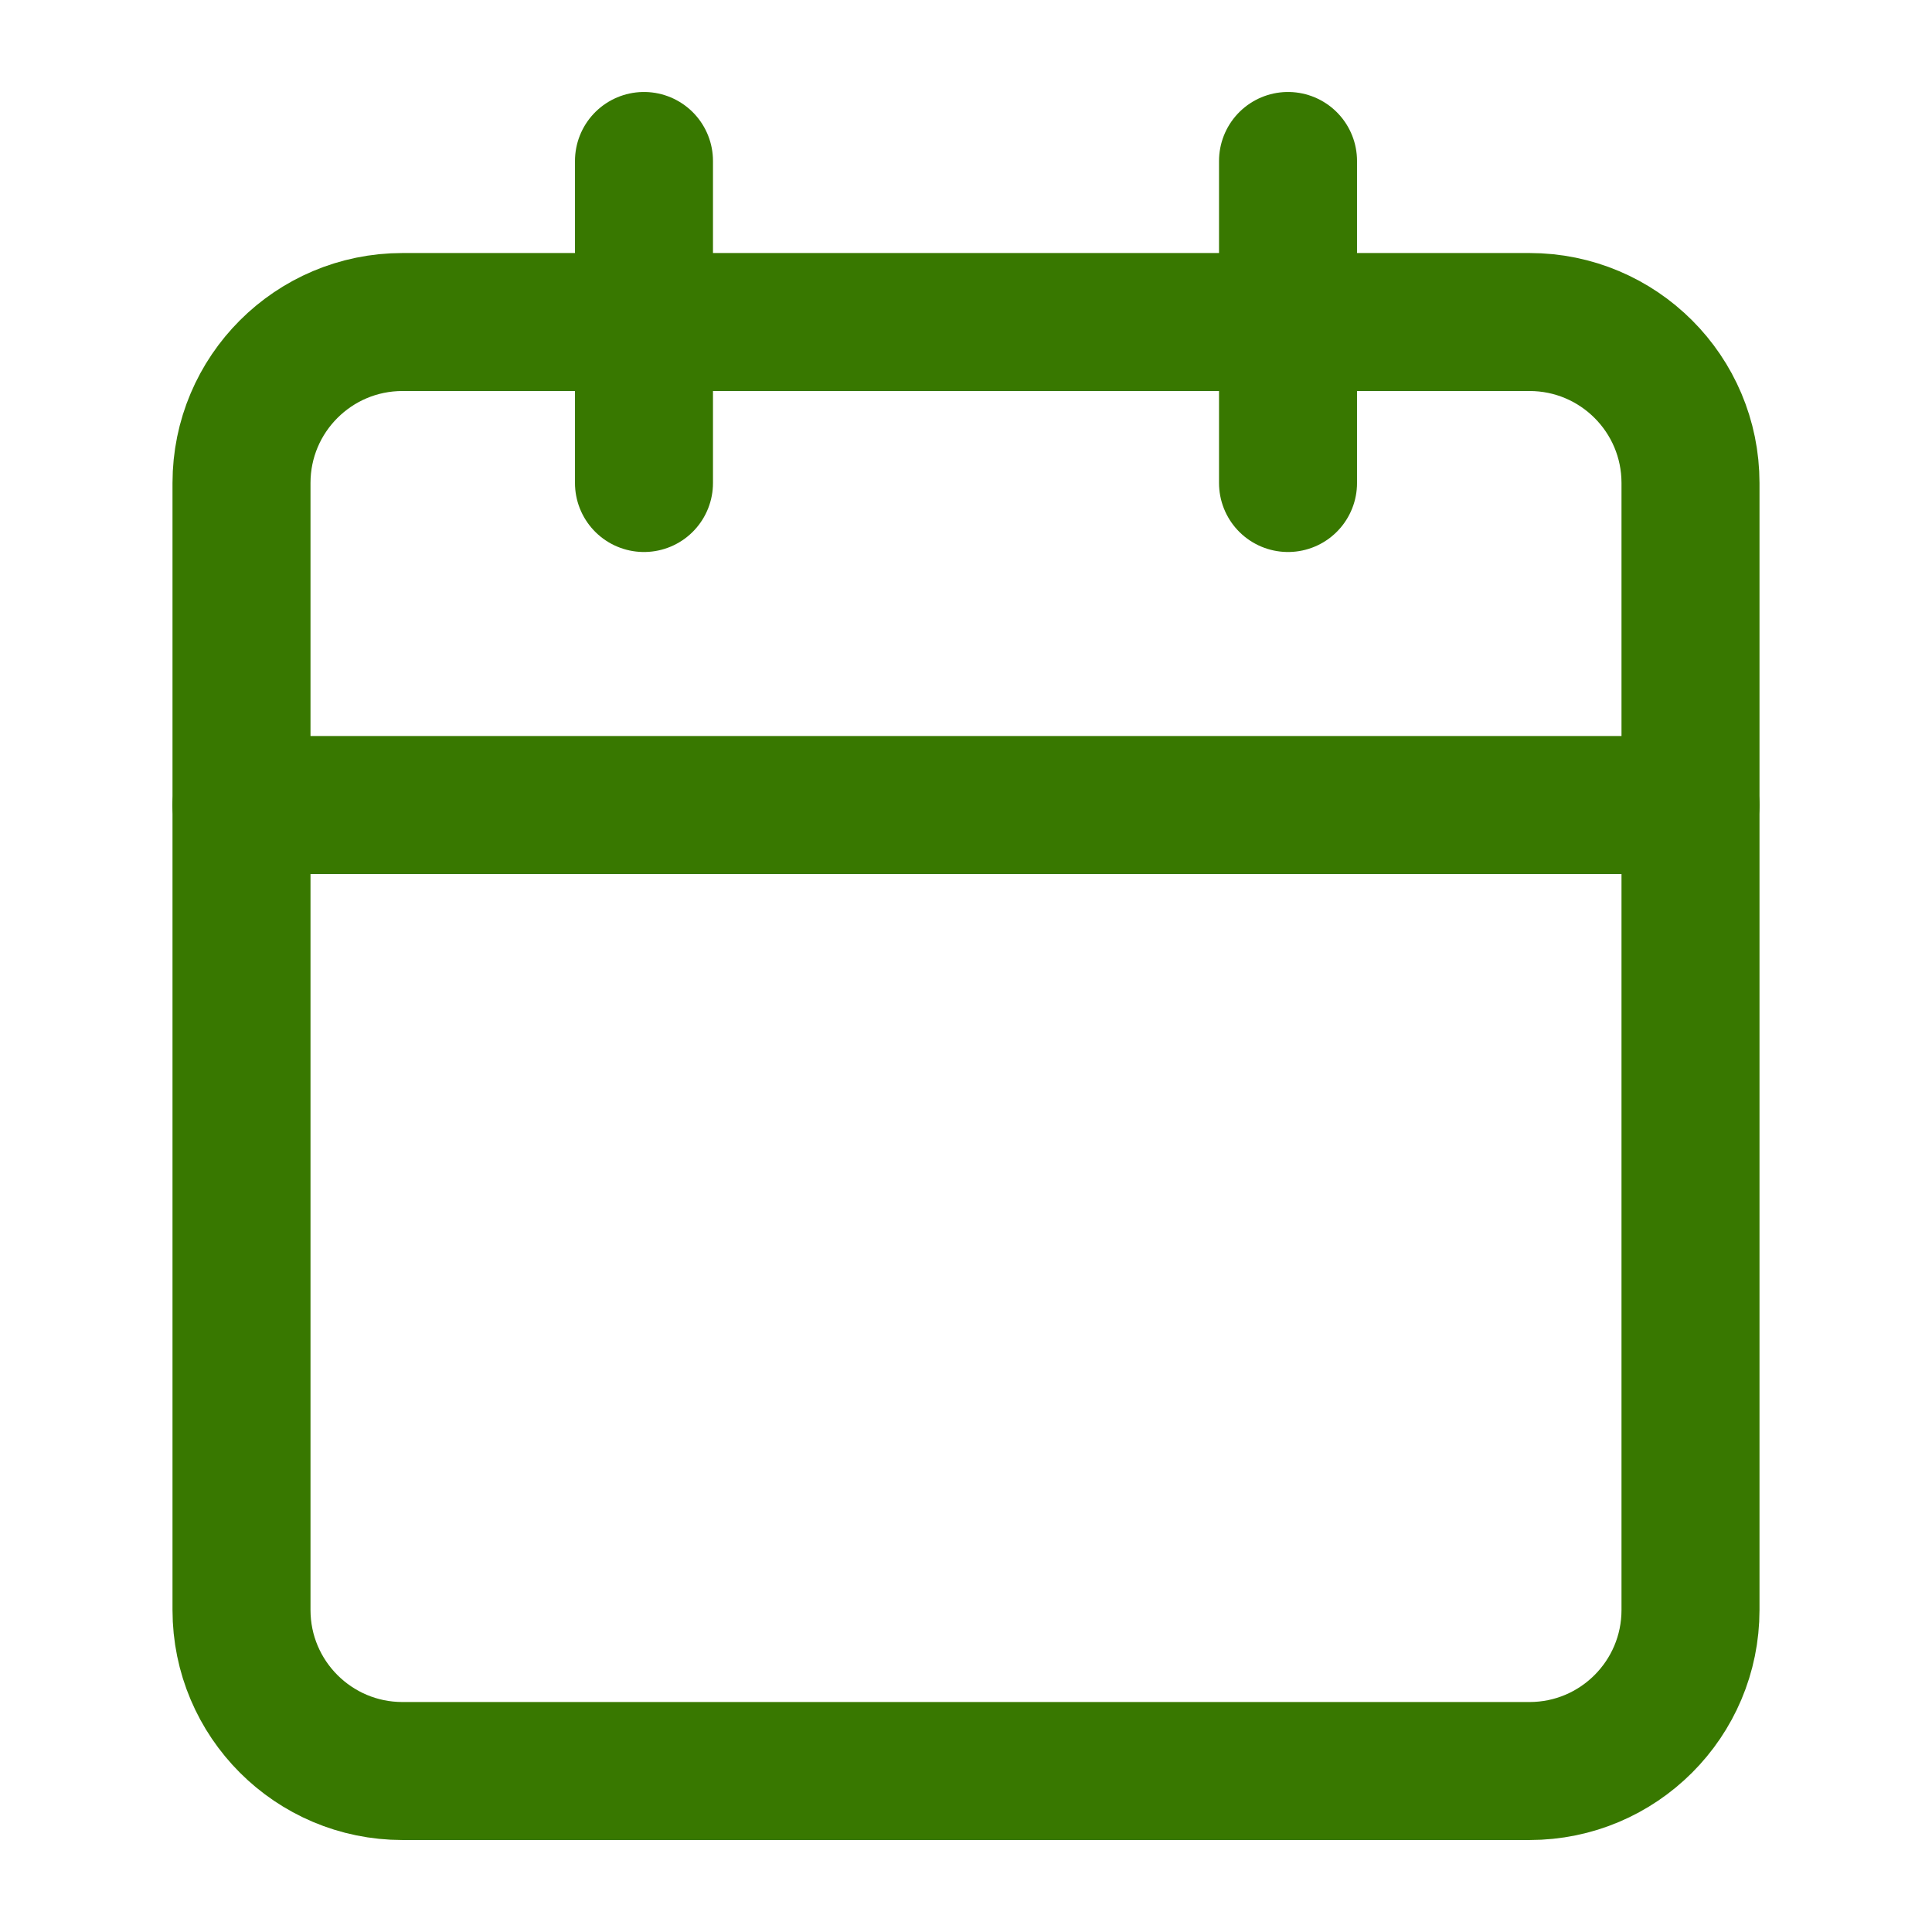
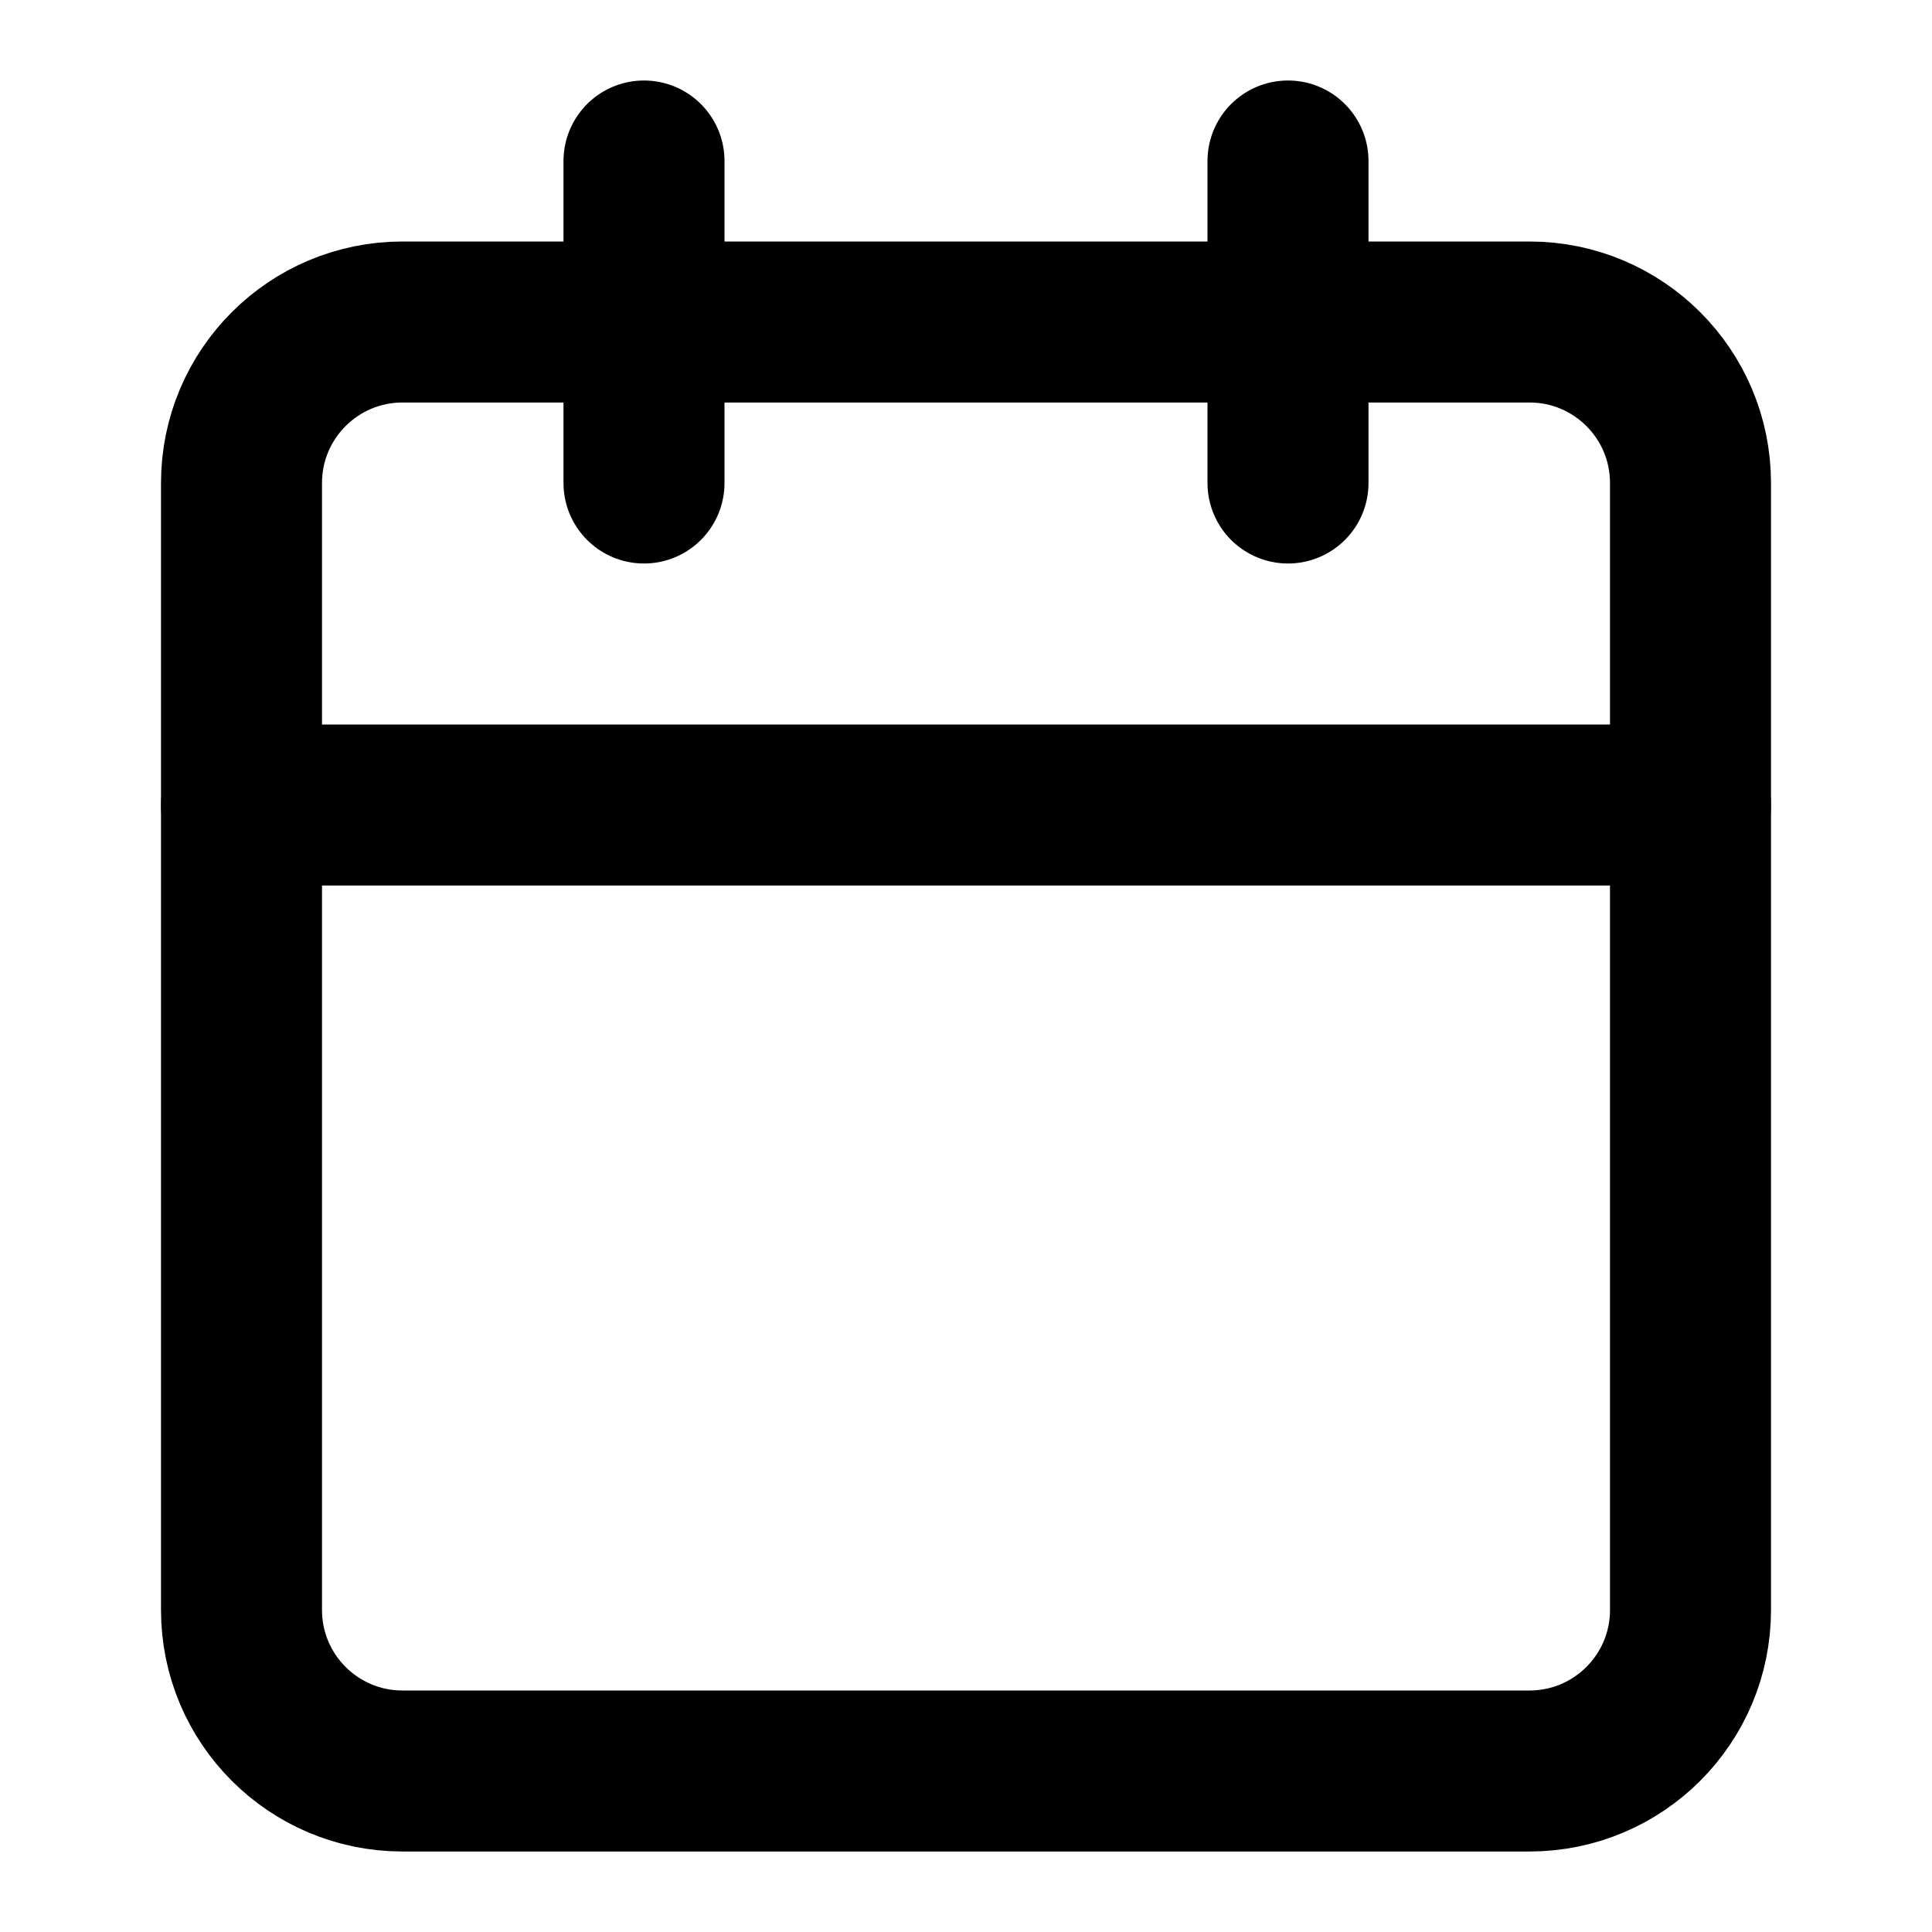
- <svg xmlns="http://www.w3.org/2000/svg" width="28" height="28" viewBox="0 0 28 28" fill="none">
-   <path d="M22.167 4.667H5.833C4.545 4.667 3.5 5.711 3.5 7V23.333C3.5 24.622 4.545 25.667 5.833 25.667H22.167C23.455 25.667 24.5 24.622 24.5 23.333V7C24.5 5.711 23.455 4.667 22.167 4.667Z" stroke="#387800" stroke-width="2" stroke-linecap="round" stroke-linejoin="round" />
-   <path d="M18.667 2.333V7" stroke="#387800" stroke-width="2" stroke-linecap="round" stroke-linejoin="round" />
-   <path d="M9.333 2.333V7" stroke="#387800" stroke-width="2" stroke-linecap="round" stroke-linejoin="round" />
-   <path d="M3.5 11.667H24.5" stroke="#387800" stroke-width="2" stroke-linecap="round" stroke-linejoin="round" />
+ <svg xmlns="http://www.w3.org/2000/svg" width="24" height="24" viewBox="0 0 24 24" fill="none" stroke="currentColor" stroke-width="2" stroke-linecap="round" stroke-linejoin="round" class="feather feather-calendar">
+   <rect x="3" y="4" width="18" height="18" rx="2" ry="2" />
+   <line x1="16" y1="2" x2="16" y2="6" />
+   <line x1="8" y1="2" x2="8" y2="6" />
+   <line x1="3" y1="10" x2="21" y2="10" />
</svg>
